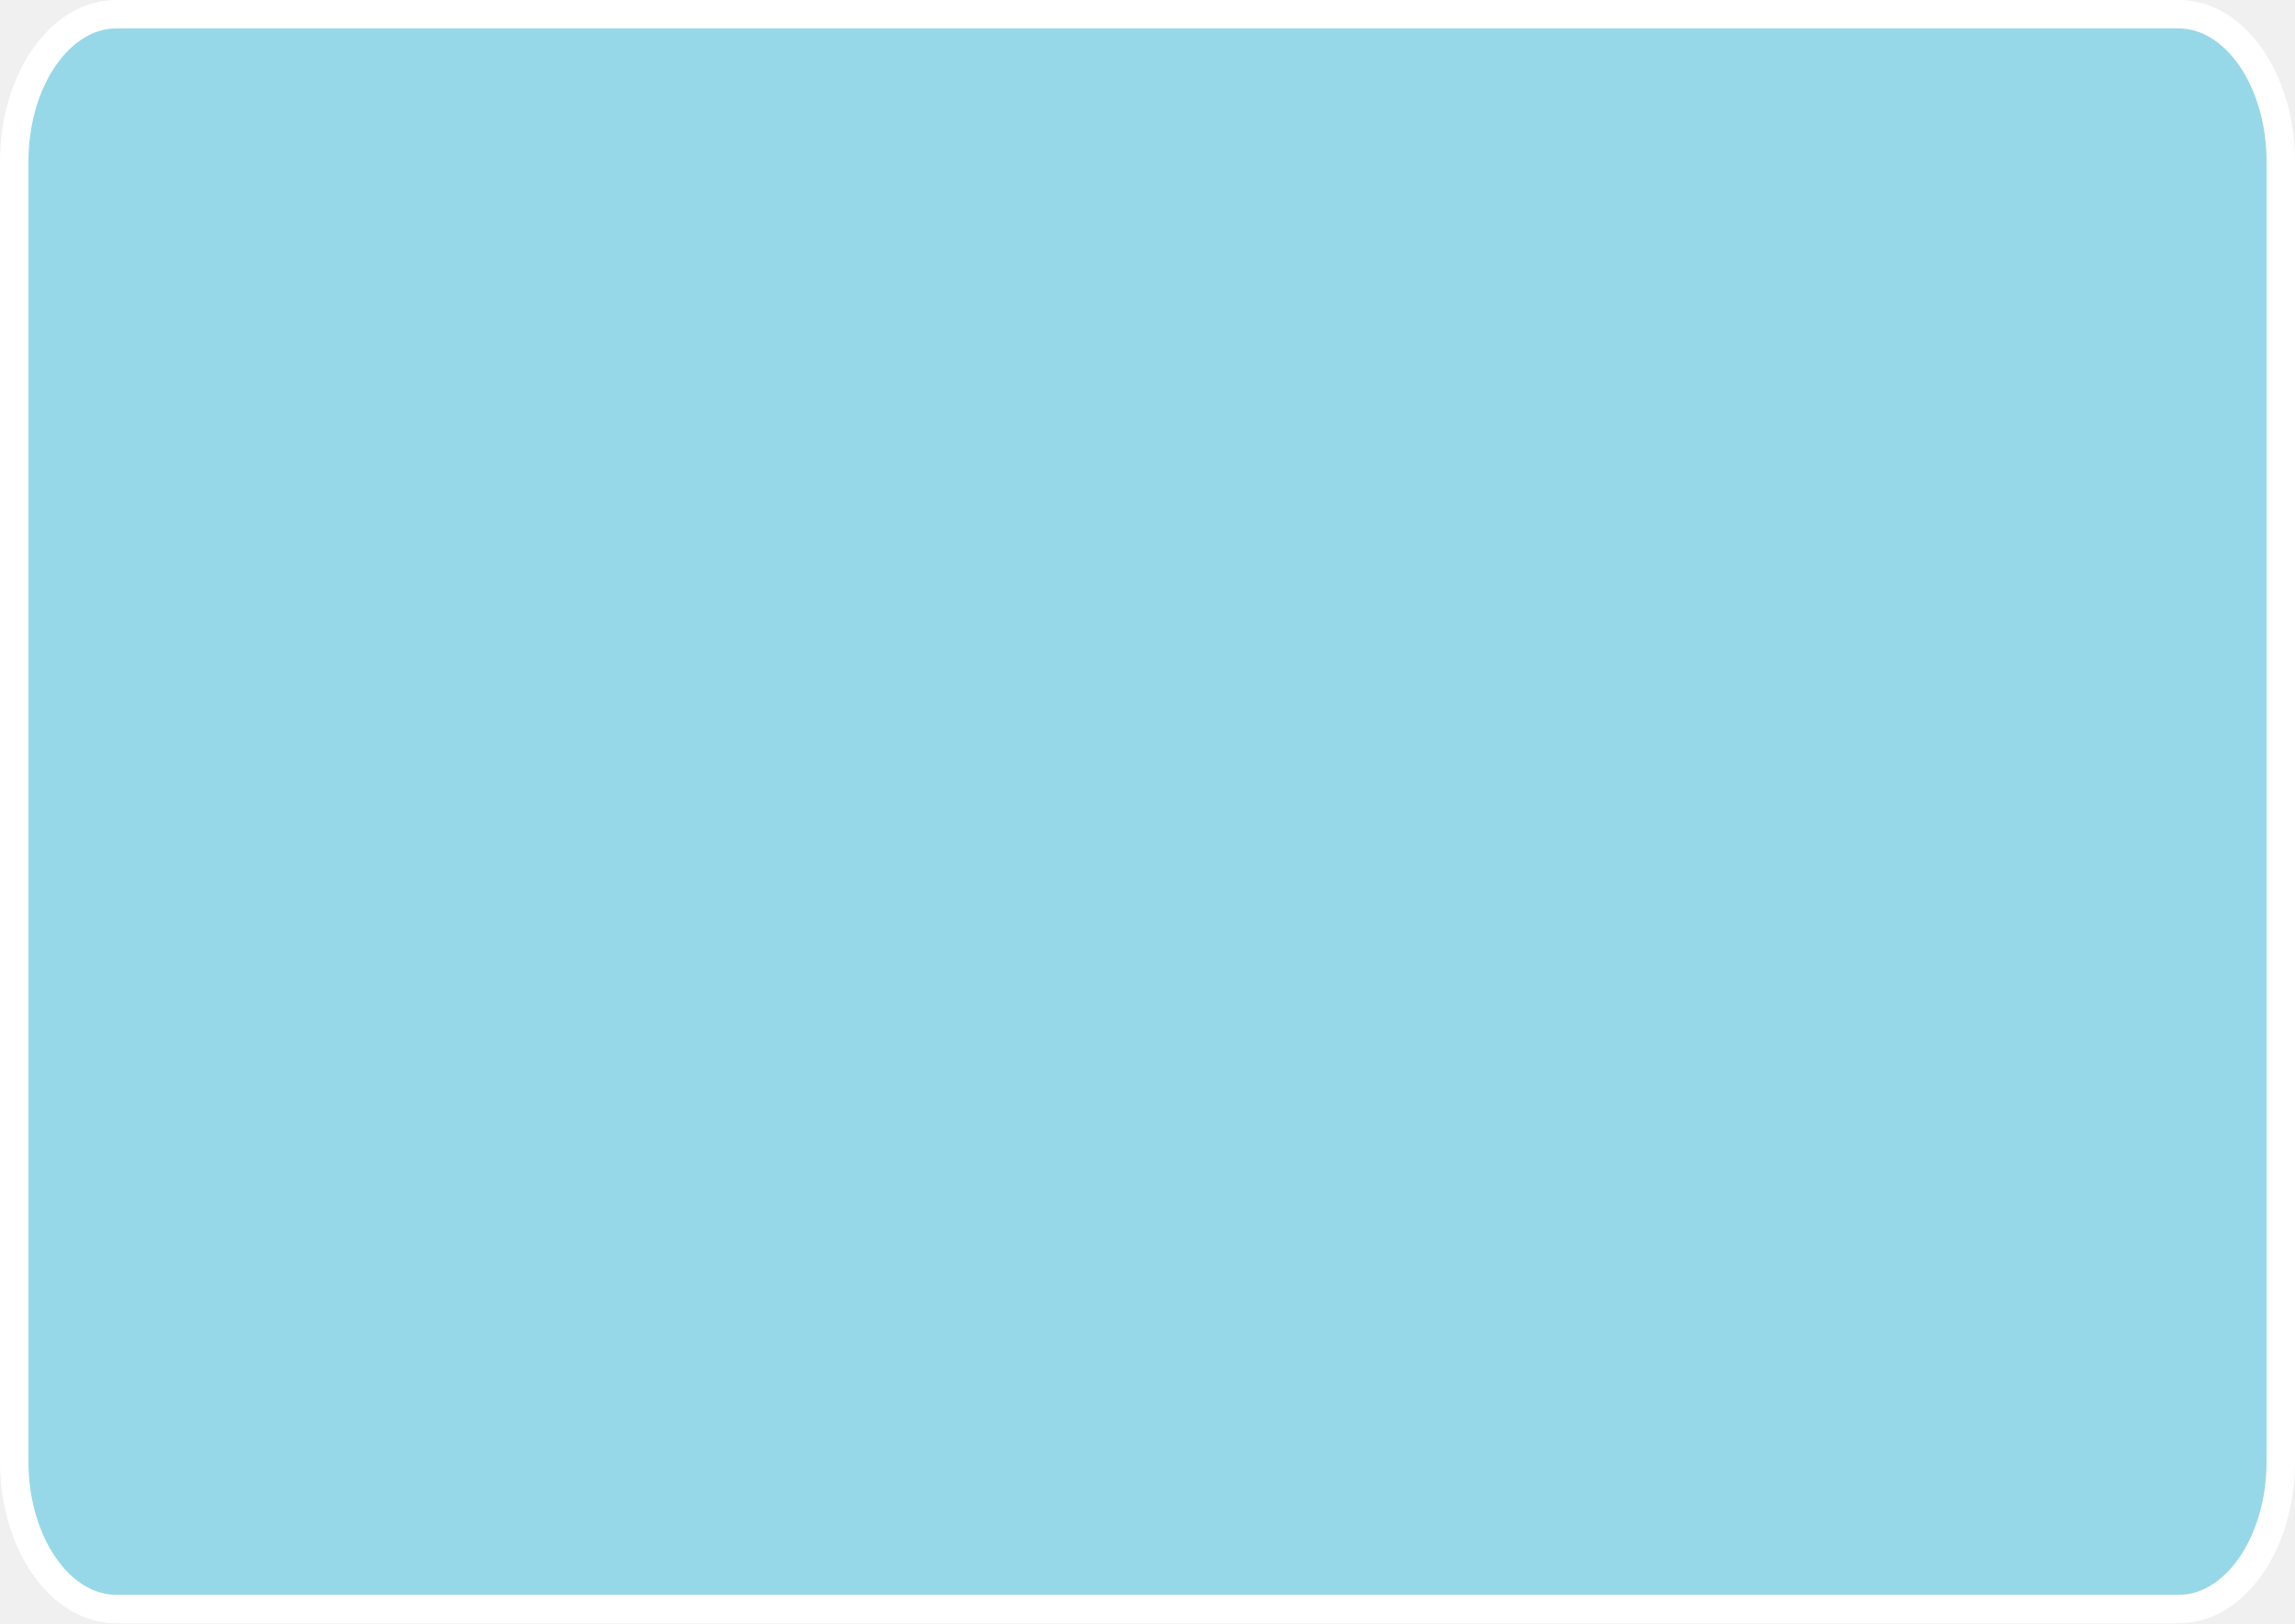
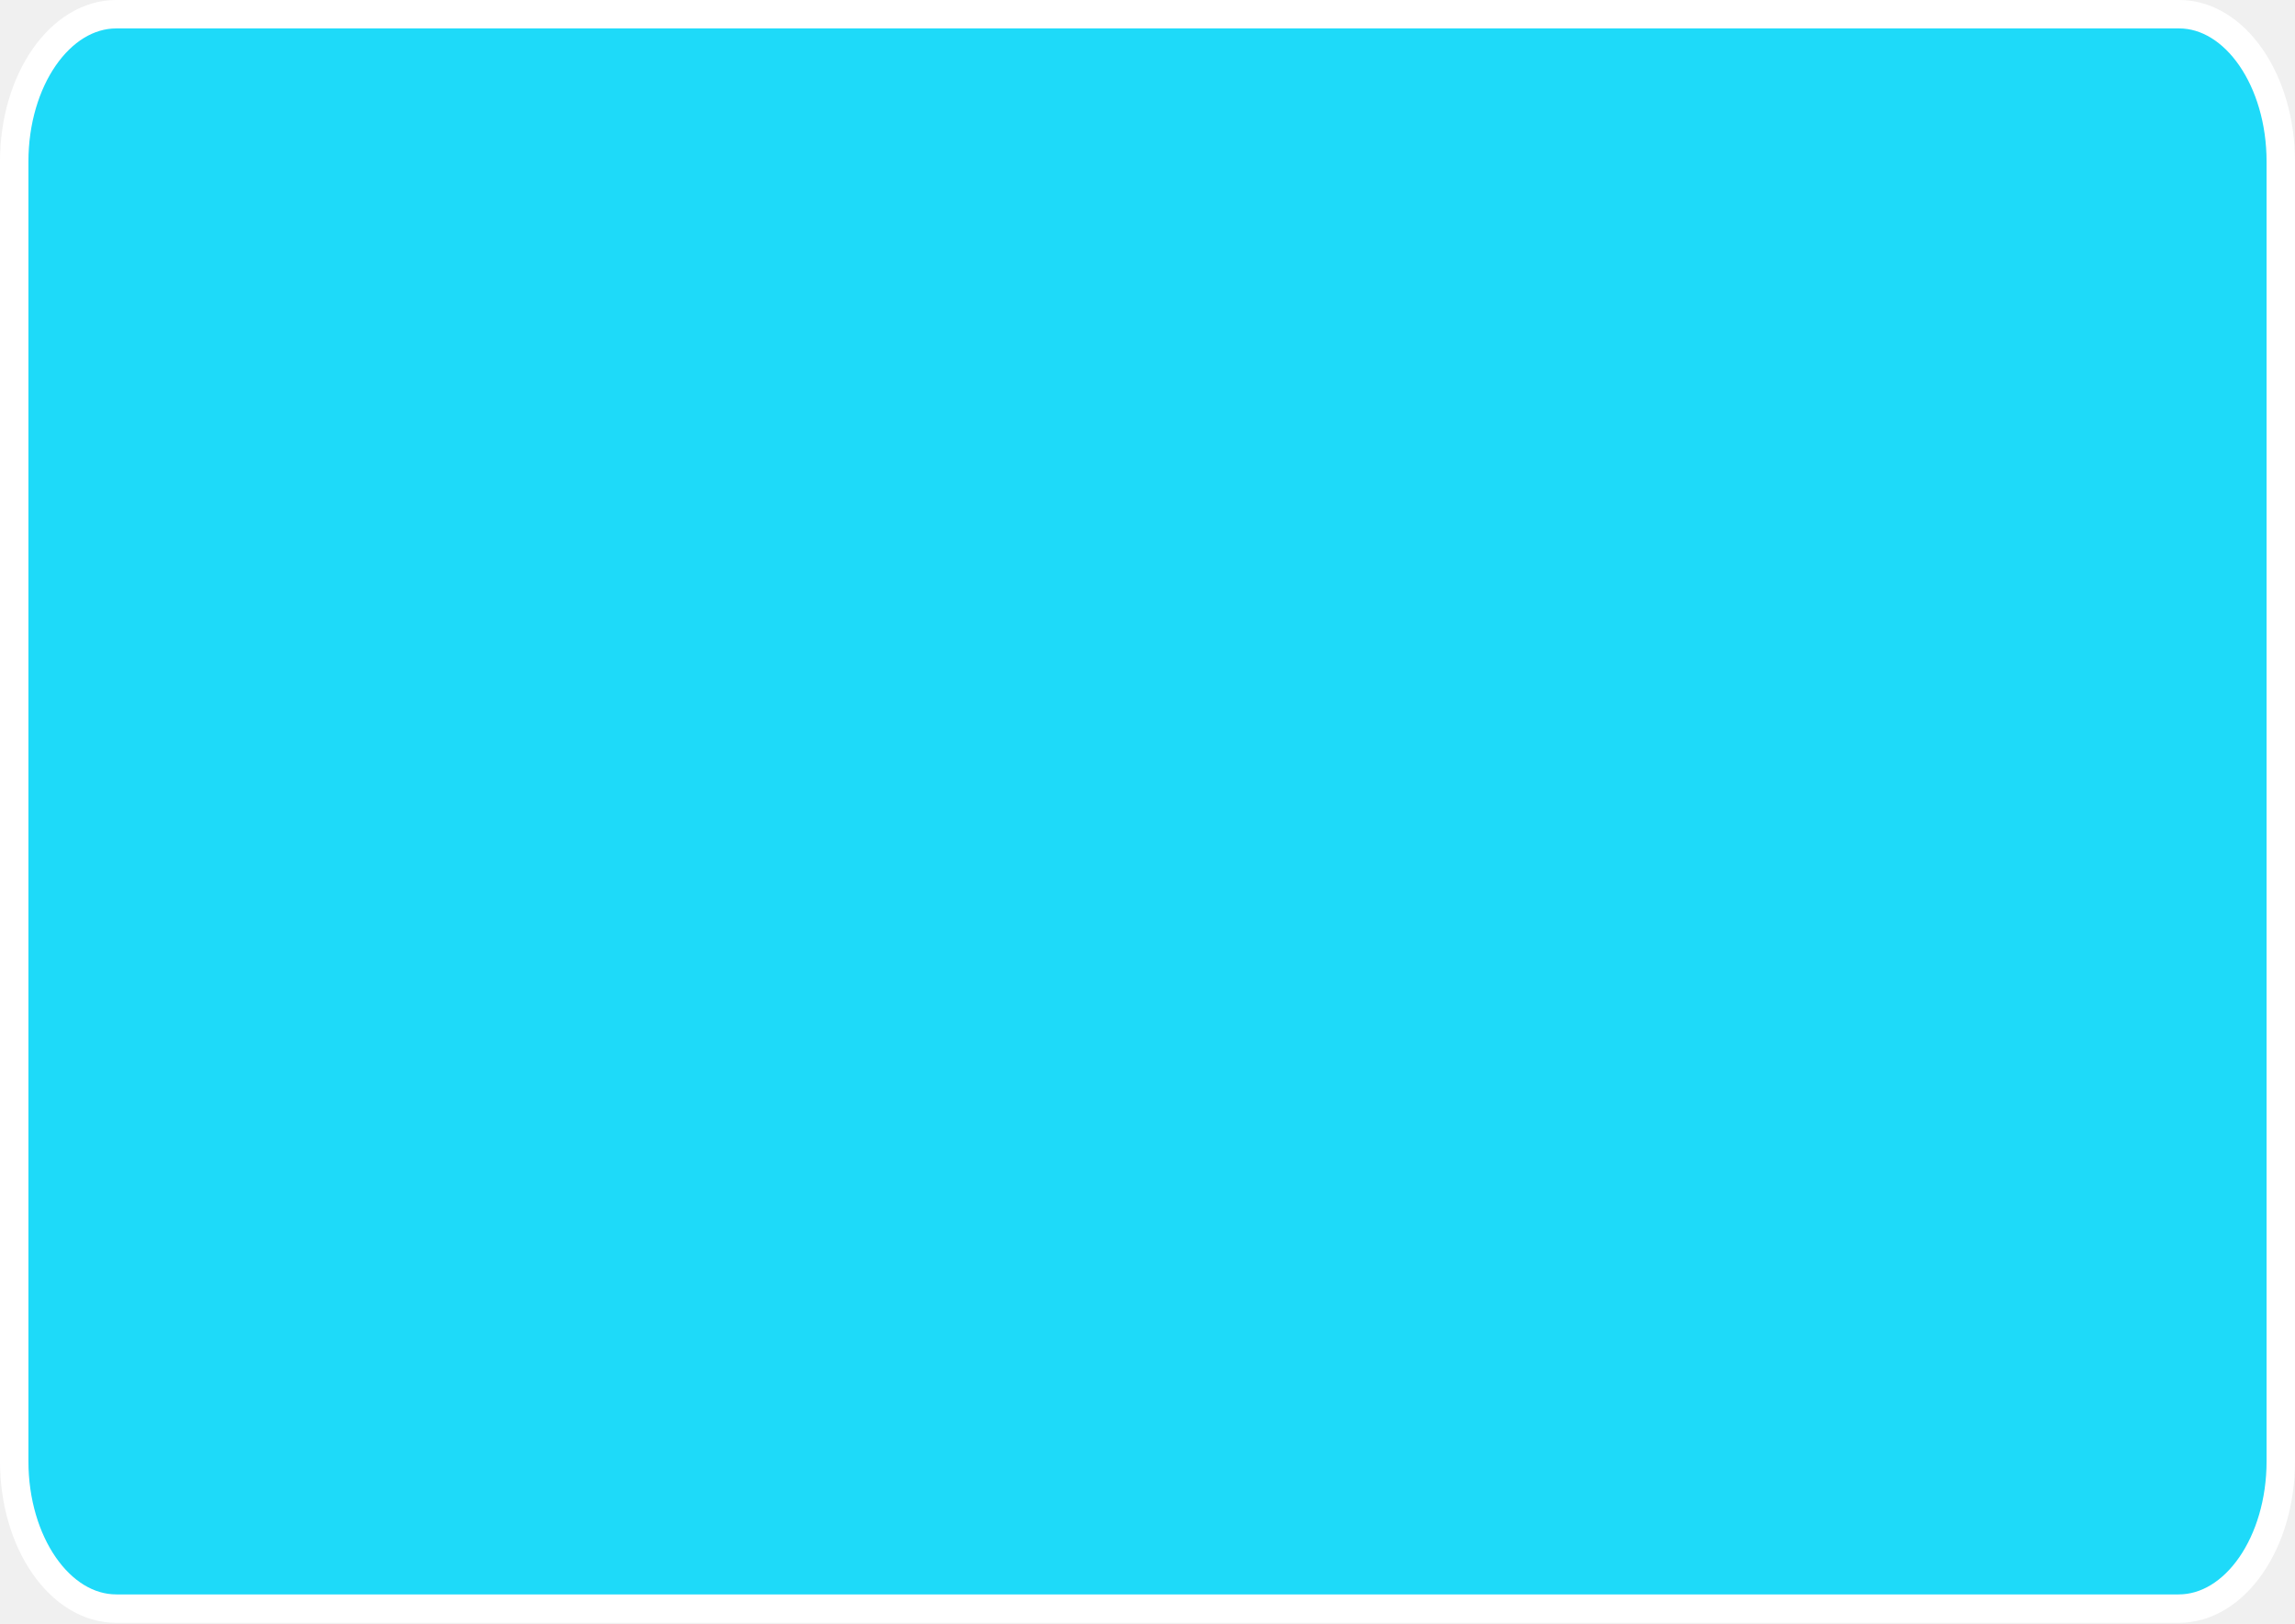
- <svg xmlns="http://www.w3.org/2000/svg" version="1.1" preserveAspectRatio="none" x="0px" y="0px" width="597.813" height="422.813" viewBox="0 0 597.813 422.813" id="svg61">
-   <defs id="defs33">
-     <g id="Symbol_13_0_Layer0_0_FILL">
-       <path d="m 826.05,1875.65 q 0,-11.4 -8.1,-19.5 -8.1,-8.1 -19.5,-8.1 h -215.2 q -11.4,0 -19.5,8.1 -8.1,8.1 -8.1,19.5 v 326.8 q 0,11.4 8.1,19.5 8.1,8.1 19.5,8.1 h 215.2 q 11.4,0 19.5,-8.1 8.1,-8.1 8.1,-19.5 z" id="path2" style="fill:#4e8494;stroke:none" />
-     </g>
-     <g id="Symbol_11_0_Layer0_0_FILL">
-       <path d="M -7.1,95.9 Q -5.95,90.6 -2.95,82.25 0.2,73.3 1.45,67.55 3.55,57.9 3.75,45.5 3.95,36.15 3,28.2 q -1.5,0.05 -3,0.3 1,7.6 0.85,16.8 -0.2,11.3 -2.05,19.9 -1.15,5.3 -4.15,13.65 -3.2,9 -4.4,14.7 -2.1,9.6 -2.3,22.05 -0.05,3.45 0.05,6.75 0.15,7.7 1.25,14.35 0.1,0.6 0.2,1.2 1.05,5.75 3.9,15.3 2.7,8.85 3.65,14.15 1.6,8.85 1.4,20.15 -0.05,1.2 0.4,2.1 0.4,0.9 1,0.95 h 0.05 q 0.6,0 1.05,-0.8 0.4,-0.85 0.4,-2.05 0.25,-12.4 -1.5,-22.3 -1.1,-5.95 -3.95,-15.3 -2.5,-8.25 -3.45,-13.4 -0.1,-0.4 -0.15,-0.8 -1.1,-6.2 -1.35,-13.55 -0.1,-3.15 -0.05,-6.55 0.2,-11.3 2.05,-19.9 m 0.85,-83.85 q -0.1,0 -0.15,0 -0.2,0.6 0.05,1.25 0.05,0.15 0.1,0.25 -0.55,0.3 -0.8,0.85 -0.35,0.8 -0.1,1.6 0.3,0.75 1.05,1.1 0.1,0.05 0.2,0.1 1.95,0.9 4.35,0.9 Q 2,18.1 5.2,16.4 5.6,16.2 6,15.95 6.7,15.5 6.9,14.7 7.1,13.85 6.65,13.15 6.45,12.85 6.2,12.65 6.2,12.35 6.1,12.05 6,12.1 5.9,12.1 q -0.35,-0.6 -1,-0.85 -0.8,-0.35 -1.55,0 -1,0.4 -2.35,0.55 -2.65,0.4 -4.65,-0.55 -0.75,-0.35 -1.55,-0.1 -0.65,0.25 -1.05,0.9 z" id="path5" style="fill:#d1d3d4;stroke:none" />
-       <path d="m -1.55,18.1 q -2.4,0 -4.35,-0.9 -2.7,7.15 -4.6,11.35 4.4,0.85 9.9,0 Q -0.3,28.5 0,28.5 1.5,28.25 3,28.2 6.8,27.95 10.45,28.55 7.95,23.95 5.2,16.4 2,18.1 -1.55,18.1 M 30.6,-184.55 Q 16.2,-190.5 0,-190.5 q -16.15,0 -30.65,6.1 -14.7,6.15 -25.75,17.85 -22.75,24.05 -24.25,63.25 -0.05,1.25 -0.05,2.6 0,0.7 0.05,1.4 1.85,30.1 24.25,48.35 11,9 25.75,13.7 14.4,4.6 30.6,4.6 16.15,0 30.65,-4.75 14.7,-4.75 25.75,-13.85 23.15,-19.05 24.3,-50.2 0.05,2.05 0.05,4.15 0,1.55 0,3.1 0.05,-1.8 0.05,-3.55 0,-43.65 -24.4,-69.2 -11,-11.55 -25.75,-17.6 m -86.8,30.65 q 3.9,-3.85 9.4,-3.85 5.5,0 9.35,3.85 3.9,3.9 3.9,9.4 0,5.5 -3.9,9.35 -3.85,3.9 -9.35,3.9 -5.5,0 -9.4,-3.9 -3.85,-3.85 -3.85,-9.35 0,-5.5 3.85,-9.4 m -3.65,27.4 q 3.8,0 6.5,2.65 2.7,2.75 2.7,6.55 0,3.8 -2.7,6.5 -2.7,2.7 -6.5,2.7 -3.8,0 -6.55,-2.7 -2.65,-2.7 -2.65,-6.5 0,-3.8 2.65,-6.55 2.75,-2.65 6.55,-2.65 z" id="path7" style="fill:#fa4a19;stroke:none" />
-       <path d="m 72.85,-55.7 q 1.45,-3.8 2.6,-7.6 l 4.6,-21.75 0.65,-9.15 q 0,-1.55 0,-3.1 0,-2.1 -0.05,-4.15 -1.15,31.15 -24.3,50.2 -11.05,9.1 -25.75,13.85 -14.5,4.75 -30.65,4.75 -16.2,0 -30.6,-4.6 -14.75,-4.7 -25.75,-13.7 -22.4,-18.25 -24.25,-48.35 -0.05,-0.7 -0.05,-1.4 -0.05,-0.4 -0.05,-0.75 -0.05,2.05 -0.05,4.15 0,2.8 0.15,5.65 0.95,17.5 7.65,35 7.05,18.2 19.45,34.05 11.45,14.65 25,24.15 11.85,8.35 22.15,10.5 0.05,0 0.15,0 0.4,-0.65 1.05,-0.9 0.8,-0.25 1.55,0.1 2,0.95 4.65,0.55 1.35,-0.15 2.35,-0.55 0.75,-0.35 1.55,0 0.65,0.25 1,0.85 0.1,0 0.2,-0.05 10.3,-2 22.1,-10 13.65,-9.25 25.1,-23.7 12.5,-15.65 19.55,-34.05 z" id="path9" style="fill:#d43f15;stroke:none" />
-       <path d="m -53.35,-123.85 q -2.7,-2.65 -6.5,-2.65 -3.8,0 -6.55,2.65 -2.65,2.75 -2.65,6.55 0,3.8 2.65,6.5 2.75,2.7 6.55,2.7 3.8,0 6.5,-2.7 2.7,-2.7 2.7,-6.5 0,-3.8 -2.7,-6.55 m 6.55,-33.9 q -5.5,0 -9.4,3.85 -3.85,3.9 -3.85,9.4 0,5.5 3.85,9.35 3.9,3.9 9.4,3.9 5.5,0 9.35,-3.9 3.9,-3.85 3.9,-9.35 0,-5.5 -3.9,-9.4 -3.85,-3.85 -9.35,-3.85 z" id="path11" style="fill:#ffffff;stroke:none" />
-     </g>
-     <g id="Symbol_12_0_Layer0_0_FILL">
-       <path d="M -7.1,95.9 Q -5.95,90.6 -2.95,82.25 0.2,73.3 1.45,67.55 3.55,57.9 3.75,45.5 3.95,36.15 3,28.2 q -1.5,0.05 -3,0.3 1,7.6 0.85,16.8 -0.2,11.3 -2.05,19.9 -1.15,5.3 -4.15,13.65 -3.2,9 -4.4,14.7 -2.1,9.6 -2.3,22.05 -0.25,12.4 1.5,22.3 1.05,5.75 3.9,15.3 2.7,8.85 3.65,14.15 1.6,8.85 1.4,20.15 -0.05,1.2 0.4,2.1 0.4,0.9 1,0.95 h 0.05 q 0.6,0 1.05,-0.8 0.4,-0.85 0.4,-2.05 0.25,-12.4 -1.5,-22.3 -1.1,-5.95 -3.95,-15.3 -2.7,-8.9 -3.6,-14.2 -1.6,-8.85 -1.4,-20.1 0.2,-11.3 2.05,-19.9 m 0.85,-83.85 q -0.1,0 -0.15,0 -0.2,0.6 0.05,1.25 0.05,0.15 0.1,0.25 -0.55,0.3 -0.8,0.85 -0.35,0.8 -0.1,1.6 0.3,0.75 1.05,1.1 0.1,0.05 0.2,0.1 1.95,0.9 4.35,0.9 Q 2,18.1 5.2,16.4 5.6,16.2 6,15.95 6.7,15.5 6.9,14.7 7.1,13.85 6.65,13.15 6.45,12.85 6.2,12.65 6.2,12.35 6.1,12.05 6,12.1 5.9,12.1 q -0.35,-0.6 -1,-0.85 -0.8,-0.35 -1.55,0 -1,0.4 -2.35,0.55 -2.65,0.4 -4.65,-0.55 -0.75,-0.35 -1.55,-0.1 -0.65,0.25 -1.05,0.9 z" id="path14" style="fill:#d1d3d4;stroke:none" />
-       <path d="m -1.55,18.1 q -2.4,0 -4.35,-0.9 -2.7,7.15 -4.6,11.35 4.4,0.85 9.9,0 Q -0.3,28.5 0,28.5 1.5,28.25 3,28.2 6.8,27.95 10.45,28.55 7.95,23.95 5.2,16.4 2,18.1 -1.55,18.1 M 30.6,-184.55 Q 16.2,-190.5 0,-190.5 q -16.15,0 -30.65,6.1 -14.7,6.15 -25.75,17.85 -23.5,24.85 -24.3,65.85 1.35,31.05 24.3,49.75 11,9 25.75,13.7 14.4,4.6 30.6,4.6 16.15,0 30.65,-4.75 14.7,-4.75 25.75,-13.85 23.15,-19.05 24.3,-50.2 0.05,2.05 0.05,4.15 0,1.55 0,3.1 0.05,-1.8 0.05,-3.55 0,-43.65 -24.4,-69.2 -11,-11.55 -25.75,-17.6 m -86.8,30.65 q 3.9,-3.85 9.4,-3.85 5.5,0 9.35,3.85 3.9,3.9 3.9,9.4 0,5.5 -3.9,9.35 -3.85,3.9 -9.35,3.9 -5.5,0 -9.4,-3.9 -3.85,-3.85 -3.85,-9.35 0,-5.5 3.85,-9.4 m -3.65,27.4 q 3.8,0 6.5,2.65 2.7,2.75 2.7,6.55 0,3.8 -2.7,6.5 -2.7,2.7 -6.5,2.7 -3.8,0 -6.55,-2.7 -2.65,-2.7 -2.65,-6.5 0,-3.8 2.65,-6.55 2.75,-2.65 6.55,-2.65 z" id="path16" style="fill:#faac18;stroke:none" />
-       <path d="m 72.85,-55.7 q 1.45,-3.8 2.6,-7.6 l 4.6,-21.75 0.65,-9.15 q 0,-1.55 0,-3.1 0,-2.1 -0.05,-4.15 -1.15,31.15 -24.3,50.2 -11.05,9.1 -25.75,13.85 -14.5,4.75 -30.65,4.75 -16.2,0 -30.6,-4.6 -14.75,-4.7 -25.75,-13.7 -22.95,-18.7 -24.3,-49.75 -0.05,-0.4 -0.05,-0.75 -0.05,2.05 -0.05,4.15 0,20.35 7.8,40.65 7.05,18.2 19.45,34.05 11.45,14.65 25,24.15 11.85,8.35 22.15,10.5 0.05,0 0.15,0 0.4,-0.65 1.05,-0.9 0.8,-0.25 1.55,0.1 2,0.95 4.65,0.55 1.35,-0.15 2.35,-0.55 0.75,-0.35 1.55,0 0.65,0.25 1,0.85 0.1,0 0.2,-0.05 10.3,-2 22.1,-10 13.65,-9.25 25.1,-23.7 12.5,-15.65 19.55,-34.05 z" id="path18" style="fill:#de9815;stroke:none" />
-       <path d="m -53.35,-123.85 q -2.7,-2.65 -6.5,-2.65 -3.8,0 -6.55,2.65 -2.65,2.75 -2.65,6.55 0,3.8 2.65,6.5 2.75,2.7 6.55,2.7 3.8,0 6.5,-2.7 2.7,-2.7 2.7,-6.5 0,-3.8 -2.7,-6.55 m 6.55,-33.9 q -5.5,0 -9.4,3.85 -3.85,3.9 -3.85,9.4 0,5.5 3.85,9.35 3.9,3.9 9.4,3.9 5.5,0 9.35,-3.9 3.9,-3.85 3.9,-9.35 0,-5.5 -3.9,-9.4 -3.85,-3.85 -9.35,-3.85 z" id="path20" style="fill:#ffffff;stroke:none" />
-     </g>
-     <g id="Symbol_10_0_Layer0_0_FILL">
-       <path d="M -7.1,95.9 Q -5.95,90.6 -2.95,82.25 0.2,73.3 1.45,67.55 3.55,57.9 3.75,45.5 3.95,36.15 3,28.2 q -1.5,0.05 -3,0.3 1,7.6 0.85,16.8 -0.2,11.3 -2.05,19.9 -1.15,5.3 -4.15,13.65 -3.2,9 -4.4,14.7 -2.1,9.6 -2.3,22.05 -0.25,12.4 1.5,22.3 1.05,5.75 3.9,15.3 2.7,8.85 3.65,14.15 1.6,8.85 1.4,20.15 -0.05,1.2 0.4,2.1 0.4,0.9 1,0.95 h 0.05 q 0.6,0 1.05,-0.8 0.4,-0.85 0.4,-2.05 0.25,-12.4 -1.5,-22.3 -1.1,-5.95 -3.95,-15.3 -2.7,-8.9 -3.6,-14.2 -1.6,-8.85 -1.4,-20.1 0.2,-11.3 2.05,-19.9 m 0.85,-83.85 q -0.1,0 -0.15,0 -0.2,0.6 0.05,1.25 0.05,0.15 0.1,0.25 -0.55,0.3 -0.8,0.85 -0.35,0.8 -0.1,1.6 0.3,0.75 1.05,1.1 0.1,0.05 0.2,0.1 1.95,0.9 4.35,0.9 Q 2,18.1 5.2,16.4 5.6,16.2 6,15.95 6.7,15.5 6.9,14.7 7.1,13.85 6.65,13.15 6.45,12.85 6.2,12.65 6.2,12.35 6.1,12.05 6,12.1 5.9,12.1 q -0.35,-0.6 -1,-0.85 -0.8,-0.35 -1.55,0 -1,0.4 -2.35,0.55 -2.65,0.4 -4.65,-0.55 -0.75,-0.35 -1.55,-0.1 -0.65,0.25 -1.05,0.9 z" id="path23" style="fill:#d1d3d4;stroke:none" />
-       <path d="m -1.55,18.1 q -2.4,0 -4.35,-0.9 -2.7,7.15 -4.6,11.35 4.4,0.85 9.9,0 Q -0.3,28.5 0,28.5 1.5,28.25 3,28.2 6.8,27.95 10.45,28.55 7.95,23.95 5.2,16.4 2,18.1 -1.55,18.1 M 30.6,-184.55 Q 16.2,-190.5 0,-190.5 q -16.15,0 -30.65,6.1 -14.7,6.15 -25.75,17.85 -23.5,24.85 -24.3,65.85 1.35,31.05 24.3,49.75 11,9 25.75,13.7 14.4,4.6 30.6,4.6 16.15,0 30.65,-4.75 14.7,-4.75 25.75,-13.85 23.15,-19.05 24.3,-50.2 0.05,2.05 0.05,4.15 0,1.55 0,3.1 0.05,-1.8 0.05,-3.55 0,-43.65 -24.4,-69.2 -11,-11.55 -25.75,-17.6 m -86.8,30.65 q 3.9,-3.85 9.4,-3.85 5.5,0 9.35,3.85 3.9,3.9 3.9,9.4 0,5.5 -3.9,9.35 -3.85,3.9 -9.35,3.9 -5.5,0 -9.4,-3.9 -3.85,-3.85 -3.85,-9.35 0,-5.5 3.85,-9.4 m -3.65,27.4 q 3.8,0 6.5,2.65 2.7,2.75 2.7,6.55 0,3.8 -2.7,6.5 -2.7,2.7 -6.5,2.7 -3.8,0 -6.55,-2.7 -2.65,-2.7 -2.65,-6.5 0,-3.8 2.65,-6.55 2.75,-2.65 6.55,-2.65 z" id="path25" style="fill:#d2fa3d;stroke:none" />
-       <path d="m 72.85,-55.7 q 1.45,-3.8 2.6,-7.6 l 4.6,-21.75 0.65,-9.15 q 0,-1.55 0,-3.1 0,-2.1 -0.05,-4.15 -1.15,31.15 -24.3,50.2 -11.05,9.1 -25.75,13.85 -14.5,4.75 -30.65,4.75 -16.2,0 -30.6,-4.6 -14.75,-4.7 -25.75,-13.7 -22.95,-18.7 -24.3,-49.75 -0.05,-0.4 -0.05,-0.75 -0.05,2.05 -0.05,4.15 0,20.35 7.8,40.65 7.05,18.2 19.45,34.05 11.45,14.65 25,24.15 11.85,8.35 22.15,10.5 0.05,0 0.15,0 0.4,-0.65 1.05,-0.9 0.8,-0.25 1.55,0.1 2,0.95 4.65,0.55 1.35,-0.15 2.35,-0.55 0.75,-0.35 1.55,0 0.65,0.25 1,0.85 0.1,0 0.2,-0.05 10.3,-2 22.1,-10 13.65,-9.25 25.1,-23.7 12.5,-15.65 19.55,-34.05 z" id="path27" style="fill:#aacb31;stroke:none" />
-       <path d="m -53.35,-123.85 q -2.7,-2.65 -6.5,-2.65 -3.8,0 -6.55,2.65 -2.65,2.75 -2.65,6.55 0,3.8 2.65,6.5 2.75,2.7 6.55,2.7 3.8,0 6.5,-2.7 2.7,-2.7 2.7,-6.5 0,-3.8 -2.7,-6.55 m 6.55,-33.9 q -5.5,0 -9.4,3.85 -3.85,3.9 -3.85,9.4 0,5.5 3.85,9.35 3.9,3.9 9.4,3.9 5.5,0 9.35,-3.9 3.9,-3.85 3.9,-9.35 0,-5.5 -3.9,-9.4 -3.85,-3.85 -9.35,-3.85 z" id="path29" style="fill:#ffffff;stroke:none" />
-     </g>
-     <path id="Symbol_13_0_Layer0_0_1_STROKES" d="m -153.938,-273.166 h 307.797 q 16.305,0 27.891,11.585 11.585,11.585 11.585,27.891 V 233.726 q 0,16.305 -11.585,27.891 -11.585,11.585 -27.891,11.585 h -307.797 q -16.305,0 -27.891,-11.585 -11.585,-11.585 -11.585,-27.891 v -467.416 q 0,-16.305 11.585,-27.891 11.585,-11.585 27.891,-11.585 z" style="fill:none;stroke:#ffffff;stroke-width:6.15;stroke-linecap:round;stroke-linejoin:round" />
-     <g id="Symbol_13_0_Layer0_0_FILL-2">
-       <path d="m 826.05,1875.65 q 0,-11.4 -8.1,-19.5 -8.1,-8.1 -19.5,-8.1 h -215.2 q -11.4,0 -19.5,8.1 -8.1,8.1 -8.1,19.5 v 326.8 q 0,11.4 8.1,19.5 8.1,8.1 19.5,8.1 h 215.2 q 11.4,0 19.5,-8.1 8.1,-8.1 8.1,-19.5 z" id="path2-6" style="fill:#4e8494;stroke:none" />
-     </g>
-     <g id="Symbol_11_0_Layer0_0_FILL-6">
-       <path d="M -7.1,95.9 Q -5.95,90.6 -2.95,82.25 0.2,73.3 1.45,67.55 3.55,57.9 3.75,45.5 3.95,36.15 3,28.2 q -1.5,0.05 -3,0.3 1,7.6 0.85,16.8 -0.2,11.3 -2.05,19.9 -1.15,5.3 -4.15,13.65 -3.2,9 -4.4,14.7 -2.1,9.6 -2.3,22.05 -0.05,3.45 0.05,6.75 0.15,7.7 1.25,14.35 0.1,0.6 0.2,1.2 1.05,5.75 3.9,15.3 2.7,8.85 3.65,14.15 1.6,8.85 1.4,20.15 -0.05,1.2 0.4,2.1 0.4,0.9 1,0.95 h 0.05 q 0.6,0 1.05,-0.8 0.4,-0.85 0.4,-2.05 0.25,-12.4 -1.5,-22.3 -1.1,-5.95 -3.95,-15.3 -2.5,-8.25 -3.45,-13.4 -0.1,-0.4 -0.15,-0.8 -1.1,-6.2 -1.35,-13.55 -0.1,-3.15 -0.05,-6.55 0.2,-11.3 2.05,-19.9 m 0.85,-83.85 q -0.1,0 -0.15,0 -0.2,0.6 0.05,1.25 0.05,0.15 0.1,0.25 -0.55,0.3 -0.8,0.85 -0.35,0.8 -0.1,1.6 0.3,0.75 1.05,1.1 0.1,0.05 0.2,0.1 1.95,0.9 4.35,0.9 Q 2,18.1 5.2,16.4 5.6,16.2 6,15.95 6.7,15.5 6.9,14.7 7.1,13.85 6.65,13.15 6.45,12.85 6.2,12.65 6.2,12.35 6.1,12.05 6,12.1 5.9,12.1 q -0.35,-0.6 -1,-0.85 -0.8,-0.35 -1.55,0 -1,0.4 -2.35,0.55 -2.65,0.4 -4.65,-0.55 -0.75,-0.35 -1.55,-0.1 -0.65,0.25 -1.05,0.9 z" id="path5-5" style="fill:#d1d3d4;stroke:none" />
-       <path d="m -1.55,18.1 q -2.4,0 -4.35,-0.9 -2.7,7.15 -4.6,11.35 4.4,0.85 9.9,0 Q -0.3,28.5 0,28.5 1.5,28.25 3,28.2 6.8,27.95 10.45,28.55 7.95,23.95 5.2,16.4 2,18.1 -1.55,18.1 M 30.6,-184.55 Q 16.2,-190.5 0,-190.5 q -16.15,0 -30.65,6.1 -14.7,6.15 -25.75,17.85 -22.75,24.05 -24.25,63.25 -0.05,1.25 -0.05,2.6 0,0.7 0.05,1.4 1.85,30.1 24.25,48.35 11,9 25.75,13.7 14.4,4.6 30.6,4.6 16.15,0 30.65,-4.75 14.7,-4.75 25.75,-13.85 23.15,-19.05 24.3,-50.2 0.05,2.05 0.05,4.15 0,1.55 0,3.1 0.05,-1.8 0.05,-3.55 0,-43.65 -24.4,-69.2 -11,-11.55 -25.75,-17.6 m -86.8,30.65 q 3.9,-3.85 9.4,-3.85 5.5,0 9.35,3.85 3.9,3.9 3.9,9.4 0,5.5 -3.9,9.35 -3.85,3.9 -9.35,3.9 -5.5,0 -9.4,-3.9 -3.85,-3.85 -3.85,-9.35 0,-5.5 3.85,-9.4 m -3.65,27.4 q 3.8,0 6.5,2.65 2.7,2.75 2.7,6.55 0,3.8 -2.7,6.5 -2.7,2.7 -6.5,2.7 -3.8,0 -6.55,-2.7 -2.65,-2.7 -2.65,-6.5 0,-3.8 2.65,-6.55 2.75,-2.65 6.55,-2.65 z" id="path7-1" style="fill:#fa4a19;stroke:none" />
-       <path d="m 72.85,-55.7 q 1.45,-3.8 2.6,-7.6 l 4.6,-21.75 0.65,-9.15 q 0,-1.55 0,-3.1 0,-2.1 -0.05,-4.15 -1.15,31.15 -24.3,50.2 -11.05,9.1 -25.75,13.85 -14.5,4.75 -30.65,4.75 -16.2,0 -30.6,-4.6 -14.75,-4.7 -25.75,-13.7 -22.4,-18.25 -24.25,-48.35 -0.05,-0.7 -0.05,-1.4 -0.05,-0.4 -0.05,-0.75 -0.05,2.05 -0.05,4.15 0,2.8 0.15,5.65 0.95,17.5 7.65,35 7.05,18.2 19.45,34.05 11.45,14.65 25,24.15 11.85,8.35 22.15,10.5 0.05,0 0.15,0 0.4,-0.65 1.05,-0.9 0.8,-0.25 1.55,0.1 2,0.95 4.65,0.55 1.35,-0.15 2.35,-0.55 0.75,-0.35 1.55,0 0.65,0.25 1,0.85 0.1,0 0.2,-0.05 10.3,-2 22.1,-10 13.65,-9.25 25.1,-23.7 12.5,-15.65 19.55,-34.05 z" id="path9-0" style="fill:#d43f15;stroke:none" />
-       <path d="m -53.35,-123.85 q -2.7,-2.65 -6.5,-2.65 -3.8,0 -6.55,2.65 -2.65,2.75 -2.65,6.55 0,3.8 2.65,6.5 2.75,2.7 6.55,2.7 3.8,0 6.5,-2.7 2.7,-2.7 2.7,-6.5 0,-3.8 -2.7,-6.55 m 6.55,-33.9 q -5.5,0 -9.4,3.85 -3.85,3.9 -3.85,9.4 0,5.5 3.85,9.35 3.9,3.9 9.4,3.9 5.5,0 9.35,-3.9 3.9,-3.85 3.9,-9.35 0,-5.5 -3.9,-9.4 -3.85,-3.85 -9.35,-3.85 z" id="path11-6" style="fill:#ffffff;stroke:none" />
-     </g>
-     <g id="Symbol_12_0_Layer0_0_FILL-4">
-       <path d="M -7.1,95.9 Q -5.95,90.6 -2.95,82.25 0.2,73.3 1.45,67.55 3.55,57.9 3.75,45.5 3.95,36.15 3,28.2 q -1.5,0.05 -3,0.3 1,7.6 0.85,16.8 -0.2,11.3 -2.05,19.9 -1.15,5.3 -4.15,13.65 -3.2,9 -4.4,14.7 -2.1,9.6 -2.3,22.05 -0.25,12.4 1.5,22.3 1.05,5.75 3.9,15.3 2.7,8.85 3.65,14.15 1.6,8.85 1.4,20.15 -0.05,1.2 0.4,2.1 0.4,0.9 1,0.95 h 0.05 q 0.6,0 1.05,-0.8 0.4,-0.85 0.4,-2.05 0.25,-12.4 -1.5,-22.3 -1.1,-5.95 -3.95,-15.3 -2.7,-8.9 -3.6,-14.2 -1.6,-8.85 -1.4,-20.1 0.2,-11.3 2.05,-19.9 m 0.85,-83.85 q -0.1,0 -0.15,0 -0.2,0.6 0.05,1.25 0.05,0.15 0.1,0.25 -0.55,0.3 -0.8,0.85 -0.35,0.8 -0.1,1.6 0.3,0.75 1.05,1.1 0.1,0.05 0.2,0.1 1.95,0.9 4.35,0.9 Q 2,18.1 5.2,16.4 5.6,16.2 6,15.95 6.7,15.5 6.9,14.7 7.1,13.85 6.65,13.15 6.45,12.85 6.2,12.65 6.2,12.35 6.1,12.05 6,12.1 5.9,12.1 q -0.35,-0.6 -1,-0.85 -0.8,-0.35 -1.55,0 -1,0.4 -2.35,0.55 -2.65,0.4 -4.65,-0.55 -0.75,-0.35 -1.55,-0.1 -0.65,0.25 -1.05,0.9 z" id="path14-4" style="fill:#d1d3d4;stroke:none" />
-       <path d="m -1.55,18.1 q -2.4,0 -4.35,-0.9 -2.7,7.15 -4.6,11.35 4.4,0.85 9.9,0 Q -0.3,28.5 0,28.5 1.5,28.25 3,28.2 6.8,27.95 10.45,28.55 7.95,23.95 5.2,16.4 2,18.1 -1.55,18.1 M 30.6,-184.55 Q 16.2,-190.5 0,-190.5 q -16.15,0 -30.65,6.1 -14.7,6.15 -25.75,17.85 -23.5,24.85 -24.3,65.85 1.35,31.05 24.3,49.75 11,9 25.75,13.7 14.4,4.6 30.6,4.6 16.15,0 30.65,-4.75 14.7,-4.75 25.75,-13.85 23.15,-19.05 24.3,-50.2 0.05,2.05 0.05,4.15 0,1.55 0,3.1 0.05,-1.8 0.05,-3.55 0,-43.65 -24.4,-69.2 -11,-11.55 -25.75,-17.6 m -86.8,30.65 q 3.9,-3.85 9.4,-3.85 5.5,0 9.35,3.85 3.9,3.9 3.9,9.4 0,5.5 -3.9,9.35 -3.85,3.9 -9.35,3.9 -5.5,0 -9.4,-3.9 -3.85,-3.85 -3.85,-9.35 0,-5.5 3.85,-9.4 m -3.65,27.4 q 3.8,0 6.5,2.65 2.7,2.75 2.7,6.55 0,3.8 -2.7,6.5 -2.7,2.7 -6.5,2.7 -3.8,0 -6.55,-2.7 -2.65,-2.7 -2.65,-6.5 0,-3.8 2.65,-6.55 2.75,-2.65 6.55,-2.65 z" id="path16-8" style="fill:#faac18;stroke:none" />
-       <path d="m 72.85,-55.7 q 1.45,-3.8 2.6,-7.6 l 4.6,-21.75 0.65,-9.15 q 0,-1.55 0,-3.1 0,-2.1 -0.05,-4.15 -1.15,31.15 -24.3,50.2 -11.05,9.1 -25.75,13.85 -14.5,4.75 -30.65,4.75 -16.2,0 -30.6,-4.6 -14.75,-4.7 -25.75,-13.7 -22.95,-18.7 -24.3,-49.75 -0.05,-0.4 -0.05,-0.75 -0.05,2.05 -0.05,4.15 0,20.35 7.8,40.65 7.05,18.2 19.45,34.05 11.45,14.65 25,24.15 11.85,8.35 22.15,10.5 0.05,0 0.15,0 0.4,-0.65 1.05,-0.9 0.8,-0.25 1.55,0.1 2,0.95 4.65,0.55 1.35,-0.15 2.35,-0.55 0.75,-0.35 1.55,0 0.65,0.25 1,0.85 0.1,0 0.2,-0.05 10.3,-2 22.1,-10 13.65,-9.25 25.1,-23.7 12.5,-15.65 19.55,-34.05 z" id="path18-4" style="fill:#de9815;stroke:none" />
-       <path d="m -53.35,-123.85 q -2.7,-2.65 -6.5,-2.65 -3.8,0 -6.55,2.65 -2.65,2.75 -2.65,6.55 0,3.8 2.65,6.5 2.75,2.7 6.55,2.7 3.8,0 6.5,-2.7 2.7,-2.7 2.7,-6.5 0,-3.8 -2.7,-6.55 m 6.55,-33.9 q -5.5,0 -9.4,3.85 -3.85,3.9 -3.85,9.4 0,5.5 3.85,9.35 3.9,3.9 9.4,3.9 5.5,0 9.35,-3.9 3.9,-3.85 3.9,-9.35 0,-5.5 -3.9,-9.4 -3.85,-3.85 -9.35,-3.85 z" id="path20-1" style="fill:#ffffff;stroke:none" />
-     </g>
-     <g id="Symbol_10_0_Layer0_0_FILL-8">
-       <path d="M -7.1,95.9 Q -5.95,90.6 -2.95,82.25 0.2,73.3 1.45,67.55 3.55,57.9 3.75,45.5 3.95,36.15 3,28.2 q -1.5,0.05 -3,0.3 1,7.6 0.85,16.8 -0.2,11.3 -2.05,19.9 -1.15,5.3 -4.15,13.65 -3.2,9 -4.4,14.7 -2.1,9.6 -2.3,22.05 -0.25,12.4 1.5,22.3 1.05,5.75 3.9,15.3 2.7,8.85 3.65,14.15 1.6,8.85 1.4,20.15 -0.05,1.2 0.4,2.1 0.4,0.9 1,0.95 h 0.05 q 0.6,0 1.05,-0.8 0.4,-0.85 0.4,-2.05 0.25,-12.4 -1.5,-22.3 -1.1,-5.95 -3.95,-15.3 -2.7,-8.9 -3.6,-14.2 -1.6,-8.85 -1.4,-20.1 0.2,-11.3 2.05,-19.9 m 0.85,-83.85 q -0.1,0 -0.15,0 -0.2,0.6 0.05,1.25 0.05,0.15 0.1,0.25 -0.55,0.3 -0.8,0.85 -0.35,0.8 -0.1,1.6 0.3,0.75 1.05,1.1 0.1,0.05 0.2,0.1 1.95,0.9 4.35,0.9 Q 2,18.1 5.2,16.4 5.6,16.2 6,15.95 6.7,15.5 6.9,14.7 7.1,13.85 6.65,13.15 6.45,12.85 6.2,12.65 6.2,12.35 6.1,12.05 6,12.1 5.9,12.1 q -0.35,-0.6 -1,-0.85 -0.8,-0.35 -1.55,0 -1,0.4 -2.35,0.55 -2.65,0.4 -4.65,-0.55 -0.75,-0.35 -1.55,-0.1 -0.65,0.25 -1.05,0.9 z" id="path23-2" style="fill:#d1d3d4;stroke:none" />
-       <path d="m -1.55,18.1 q -2.4,0 -4.35,-0.9 -2.7,7.15 -4.6,11.35 4.4,0.85 9.9,0 Q -0.3,28.5 0,28.5 1.5,28.25 3,28.2 6.8,27.95 10.45,28.55 7.95,23.95 5.2,16.4 2,18.1 -1.55,18.1 M 30.6,-184.55 Q 16.2,-190.5 0,-190.5 q -16.15,0 -30.65,6.1 -14.7,6.15 -25.75,17.85 -23.5,24.85 -24.3,65.85 1.35,31.05 24.3,49.75 11,9 25.75,13.7 14.4,4.6 30.6,4.6 16.15,0 30.65,-4.75 14.7,-4.75 25.75,-13.85 23.15,-19.05 24.3,-50.2 0.05,2.05 0.05,4.15 0,1.55 0,3.1 0.05,-1.8 0.05,-3.55 0,-43.65 -24.4,-69.2 -11,-11.55 -25.75,-17.6 m -86.8,30.65 q 3.9,-3.85 9.4,-3.85 5.5,0 9.35,3.85 3.9,3.9 3.9,9.4 0,5.5 -3.9,9.35 -3.85,3.9 -9.35,3.9 -5.5,0 -9.4,-3.9 -3.85,-3.85 -3.85,-9.35 0,-5.5 3.85,-9.4 m -3.65,27.4 q 3.8,0 6.5,2.65 2.7,2.75 2.7,6.55 0,3.8 -2.7,6.5 -2.7,2.7 -6.5,2.7 -3.8,0 -6.55,-2.7 -2.65,-2.7 -2.65,-6.5 0,-3.8 2.65,-6.55 2.75,-2.65 6.55,-2.65 z" id="path25-5" style="fill:#d2fa3d;stroke:none" />
-       <path d="m 72.85,-55.7 q 1.45,-3.8 2.6,-7.6 l 4.6,-21.75 0.65,-9.15 q 0,-1.55 0,-3.1 0,-2.1 -0.05,-4.15 -1.15,31.15 -24.3,50.2 -11.05,9.1 -25.75,13.85 -14.5,4.75 -30.65,4.75 -16.2,0 -30.6,-4.6 -14.75,-4.7 -25.75,-13.7 -22.95,-18.7 -24.3,-49.75 -0.05,-0.4 -0.05,-0.75 -0.05,2.05 -0.05,4.15 0,20.35 7.8,40.65 7.05,18.2 19.45,34.05 11.45,14.65 25,24.15 11.85,8.35 22.15,10.5 0.05,0 0.15,0 0.4,-0.65 1.05,-0.9 0.8,-0.25 1.55,0.1 2,0.95 4.65,0.55 1.35,-0.15 2.35,-0.55 0.75,-0.35 1.55,0 0.65,0.25 1,0.85 0.1,0 0.2,-0.05 10.3,-2 22.1,-10 13.65,-9.25 25.1,-23.7 12.5,-15.65 19.55,-34.05 z" id="path27-3" style="fill:#aacb31;stroke:none" />
-       <path d="m -53.35,-123.85 q -2.7,-2.65 -6.5,-2.65 -3.8,0 -6.55,2.65 -2.65,2.75 -2.65,6.55 0,3.8 2.65,6.5 2.75,2.7 6.55,2.7 3.8,0 6.5,-2.7 2.7,-2.7 2.7,-6.5 0,-3.8 -2.7,-6.55 m 6.55,-33.9 q -5.5,0 -9.4,3.85 -3.85,3.9 -3.85,9.4 0,5.5 3.85,9.35 3.9,3.9 9.4,3.9 5.5,0 9.35,-3.9 3.9,-3.85 3.9,-9.35 0,-5.5 -3.9,-9.4 -3.85,-3.85 -9.35,-3.85 z" id="path29-3" style="fill:#ffffff;stroke:none" />
-     </g>
-     <path id="Symbol_13_0_Layer0_0_1_STROKES-3" d="m -153.938,-273.166 h 307.797 q 16.305,0 27.891,11.585 11.585,11.585 11.585,27.891 V 233.726 q 0,16.305 -11.585,27.891 -11.585,11.585 -27.891,11.585 h -307.797 q -16.305,0 -27.891,-11.585 -11.585,-11.585 -11.585,-27.891 v -467.416 q 0,-16.305 11.585,-27.891 11.585,-11.585 27.891,-11.585 z" style="fill:none;stroke:#ffffff;stroke-width:6.15;stroke-linecap:round;stroke-linejoin:round" />
-   </defs>
-   <rect style="fill:#96d8e8;fill-opacity:1;stroke:#ffffff;stroke-width:7.408;stroke-linecap:round;stroke-linejoin:round;stroke-miterlimit:4;stroke-dasharray:none;stroke-dashoffset:0;stroke-opacity:1" id="rect67" width="415.406" height="590.406" x="848.074" y="-35.461" ry="26.576" rx="38.44" />
-   <rect style="fill:#96d8e8;fill-opacity:1;stroke:#ffffff;stroke-width:7.408;stroke-linecap:round;stroke-linejoin:round;stroke-miterlimit:4;stroke-dasharray:none;stroke-dashoffset:0;stroke-opacity:1" id="rect67-0" width="415.406" height="590.406" x="3.704" y="-594.11" ry="26.576" rx="38.44" transform="rotate(90)" />
+ <svg xmlns="http://www.w3.org/2000/svg" version="1.1" id="svg61" x="0px" y="0px" viewBox="0 0 597.8 422.8" style="enable-background:new 0 0 597.8 422.8;" xml:space="preserve">
+   <style type="text/css">
+ 	.st0{fill:#1EDAF9;stroke:#FFFFFF;stroke-width:7.408;stroke-linecap:round;stroke-linejoin:round;}
+ </style>
+   <path id="rect67-0" class="st0" d="M594.1,42.1v338.5c0,21.2-11.9,38.4-26.6,38.4H30.3c-14.7,0-26.6-17.2-26.6-38.4V42.1  c0-21.2,11.9-38.4,26.6-38.4h537.3C582.2,3.7,594.1,20.9,594.1,42.1z" />
</svg>
